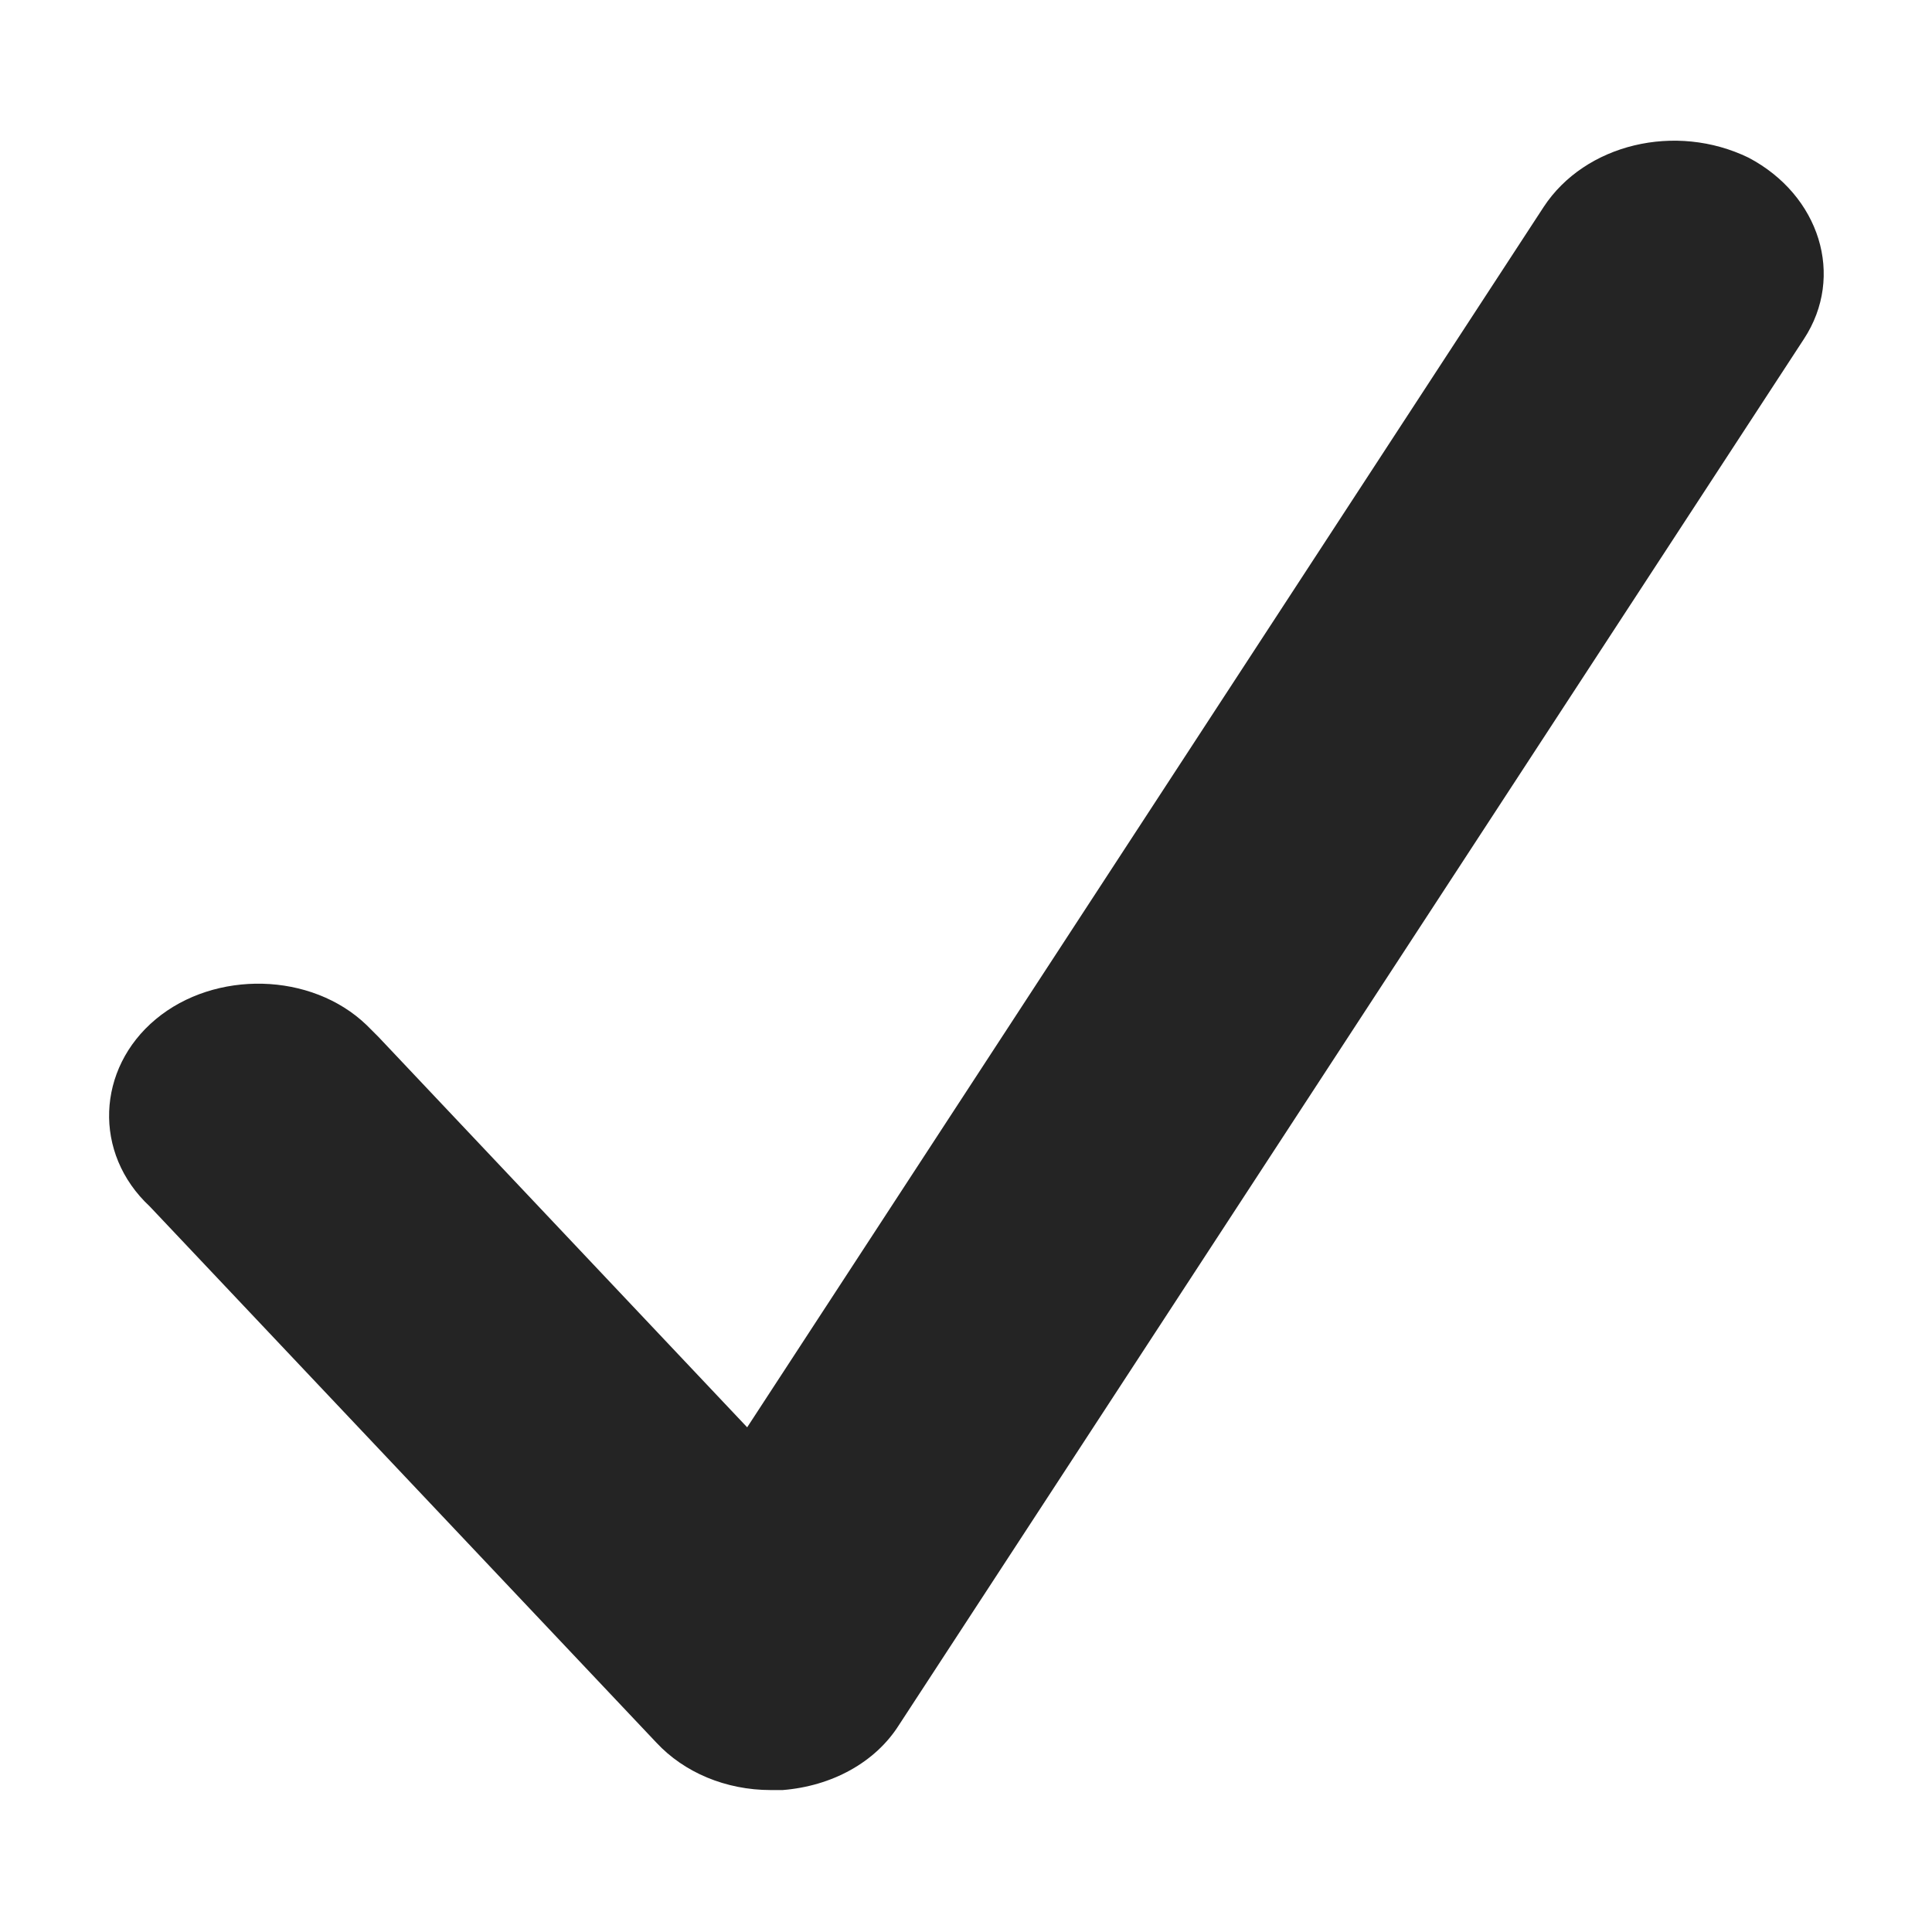
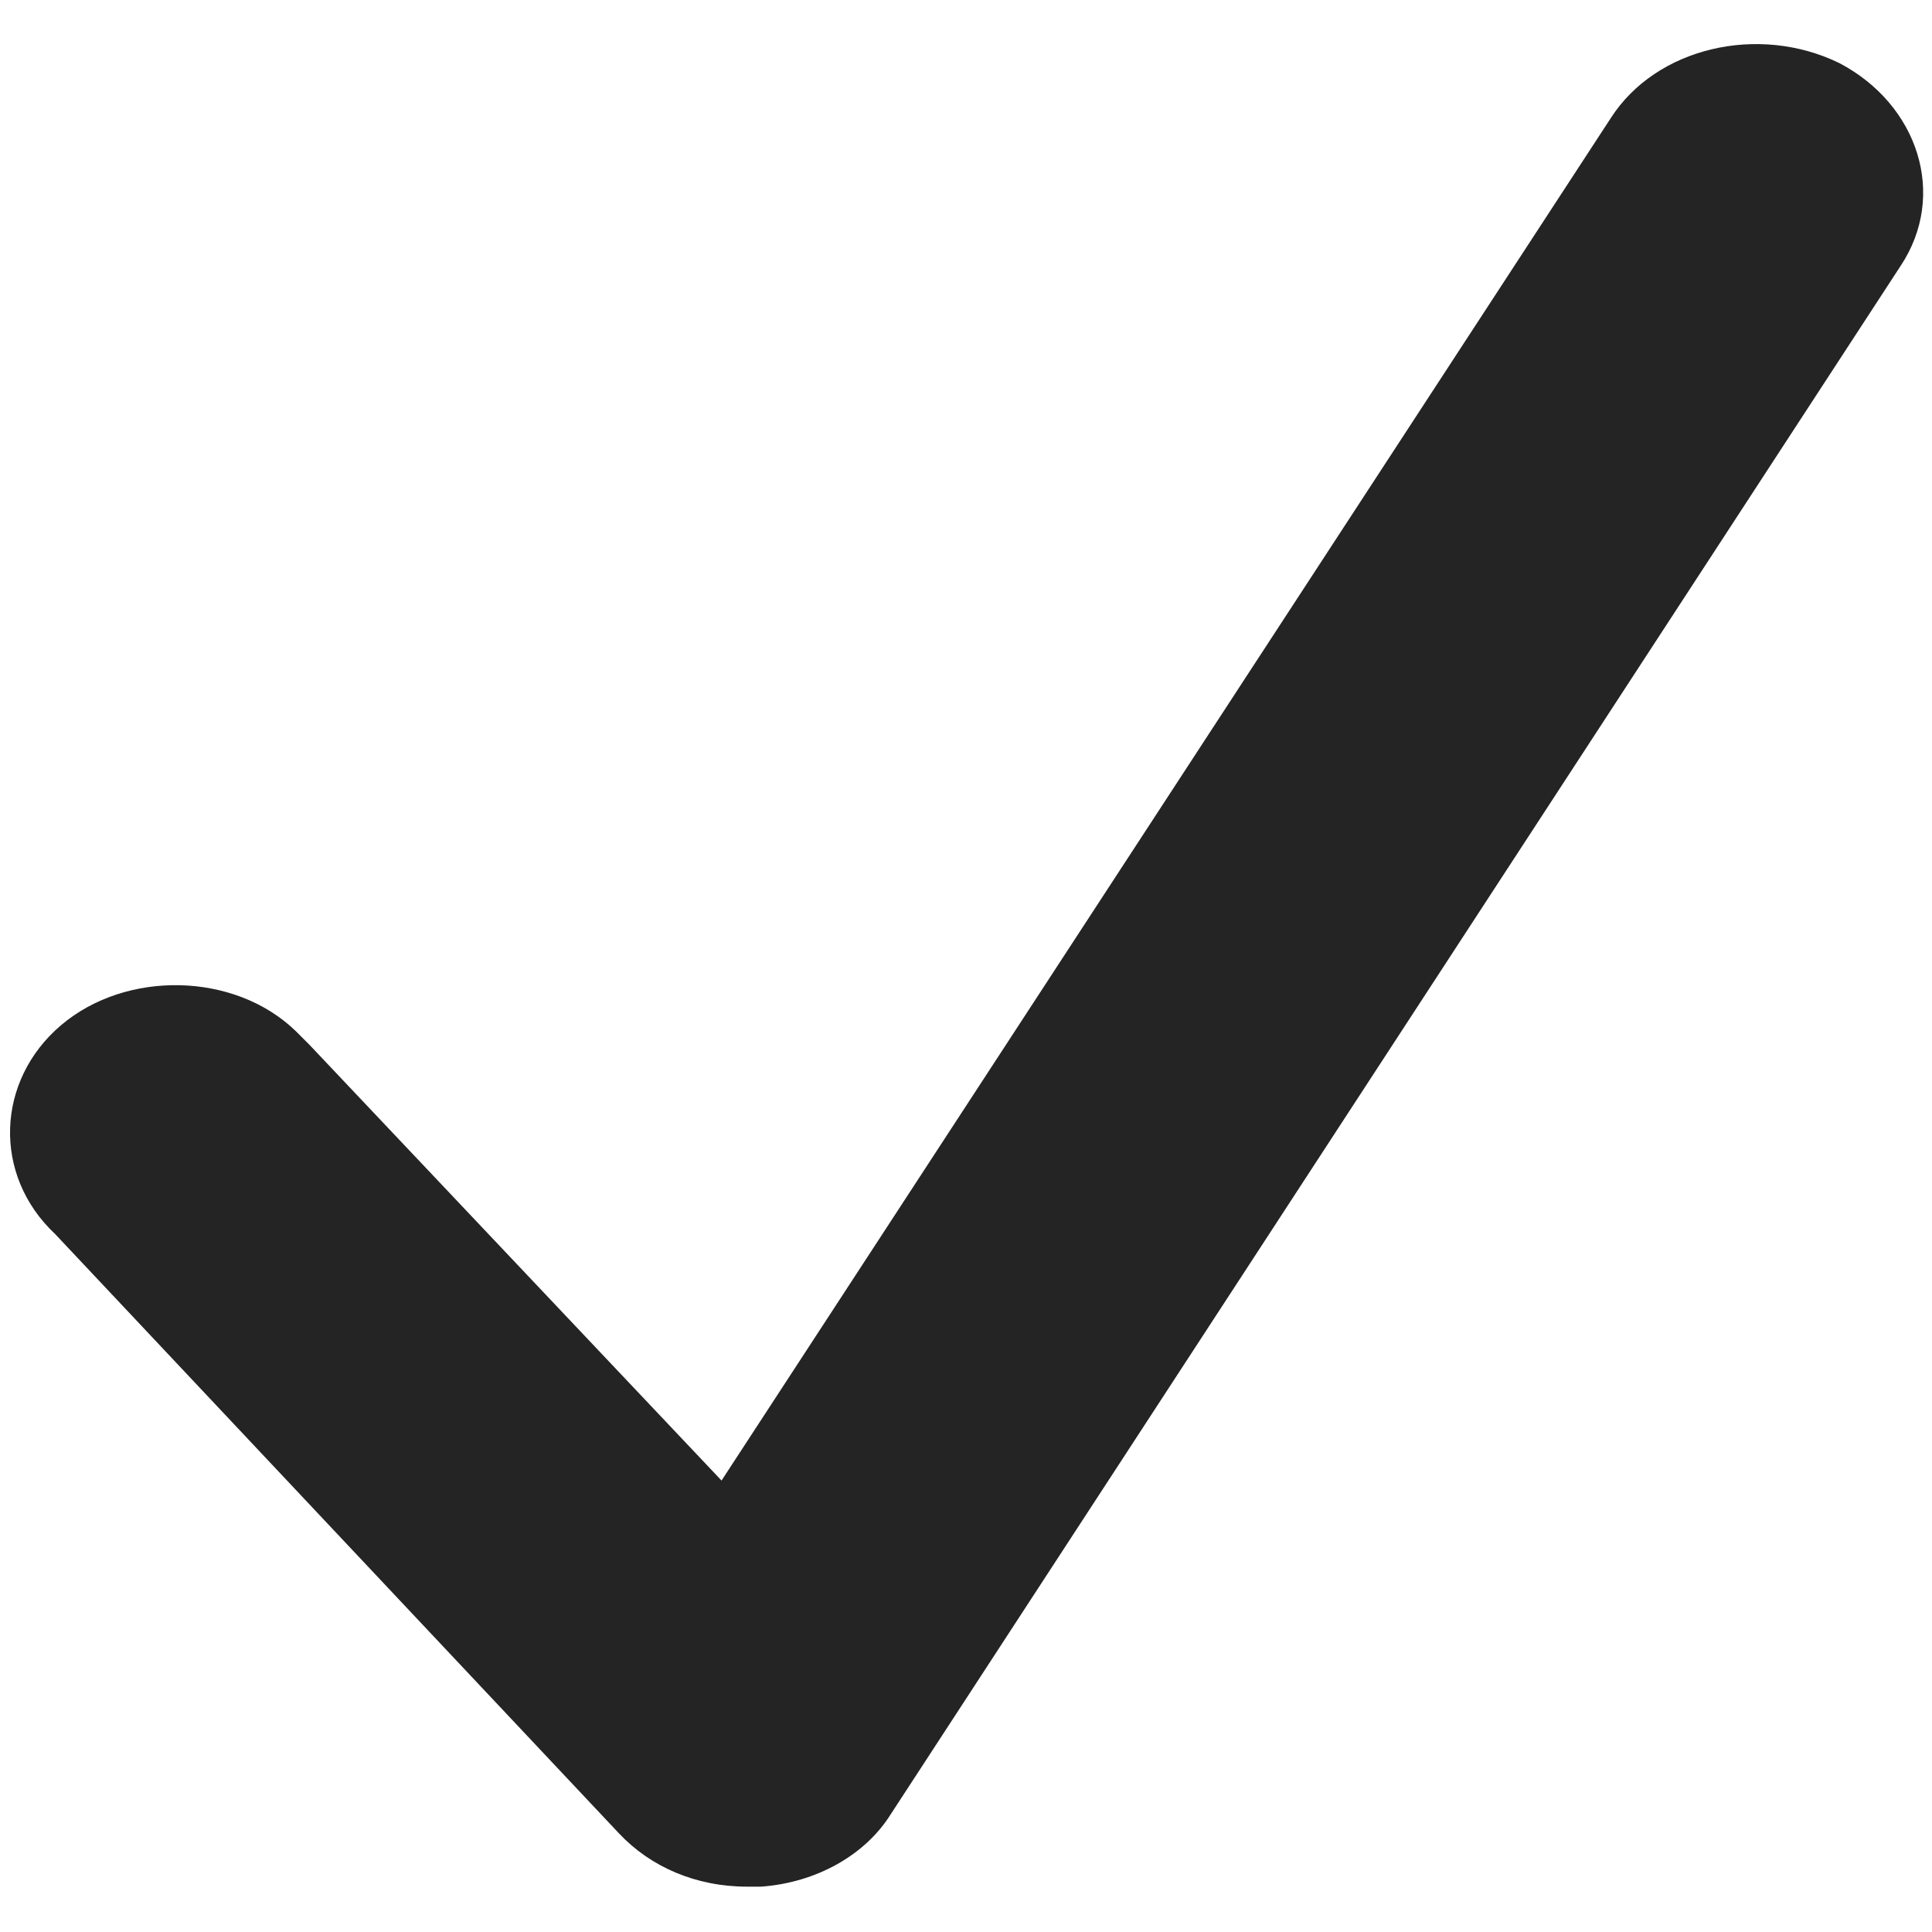
<svg xmlns="http://www.w3.org/2000/svg" version="1.1" id="Layer_1" x="0px" y="0px" viewBox="0 0 98 98" style="enable-background:new 0 0 98 98;" xml:space="preserve">
  <style type="text/css">
	.st0{fill:#242424;}
</style>
-   <path class="st0" d="M39.1,90.8c-2.3,0-4.4-0.9-5.8-2.4L7.6,61.2c-2.9-2.7-2.7-7,0.3-9.5c3-2.5,7.9-2.4,10.7,0.3  c0.2,0.2,0.4,0.4,0.6,0.6l18.7,19.8l40.4-61.9c2.1-3.2,6.7-4.3,10.4-2.5c3.6,1.9,4.9,6,2.8,9.2L45.6,87.5c-1.2,1.9-3.4,3.1-5.9,3.3  C39.5,90.8,39.3,90.8,39.1,90.8L39.1,90.8z" />
+   <path class="st0" d="M37.9,95.7c-2.6,0-4.9-1-6.5-2.7L2.8,62.6c-3.2-3-3-7.8,0.3-10.6c3.3-2.8,8.8-2.7,11.9,0.3  c0.2,0.2,0.4,0.4,0.7,0.7l20.9,22.1L81.7,6c2.3-3.6,7.5-4.8,11.6-2.8c4,2.1,5.5,6.7,3.1,10.3L45.2,92c-1.3,2.1-3.8,3.5-6.6,3.7  C38.4,95.7,38.2,95.7,37.9,95.7L37.9,95.7z" />
</svg>
